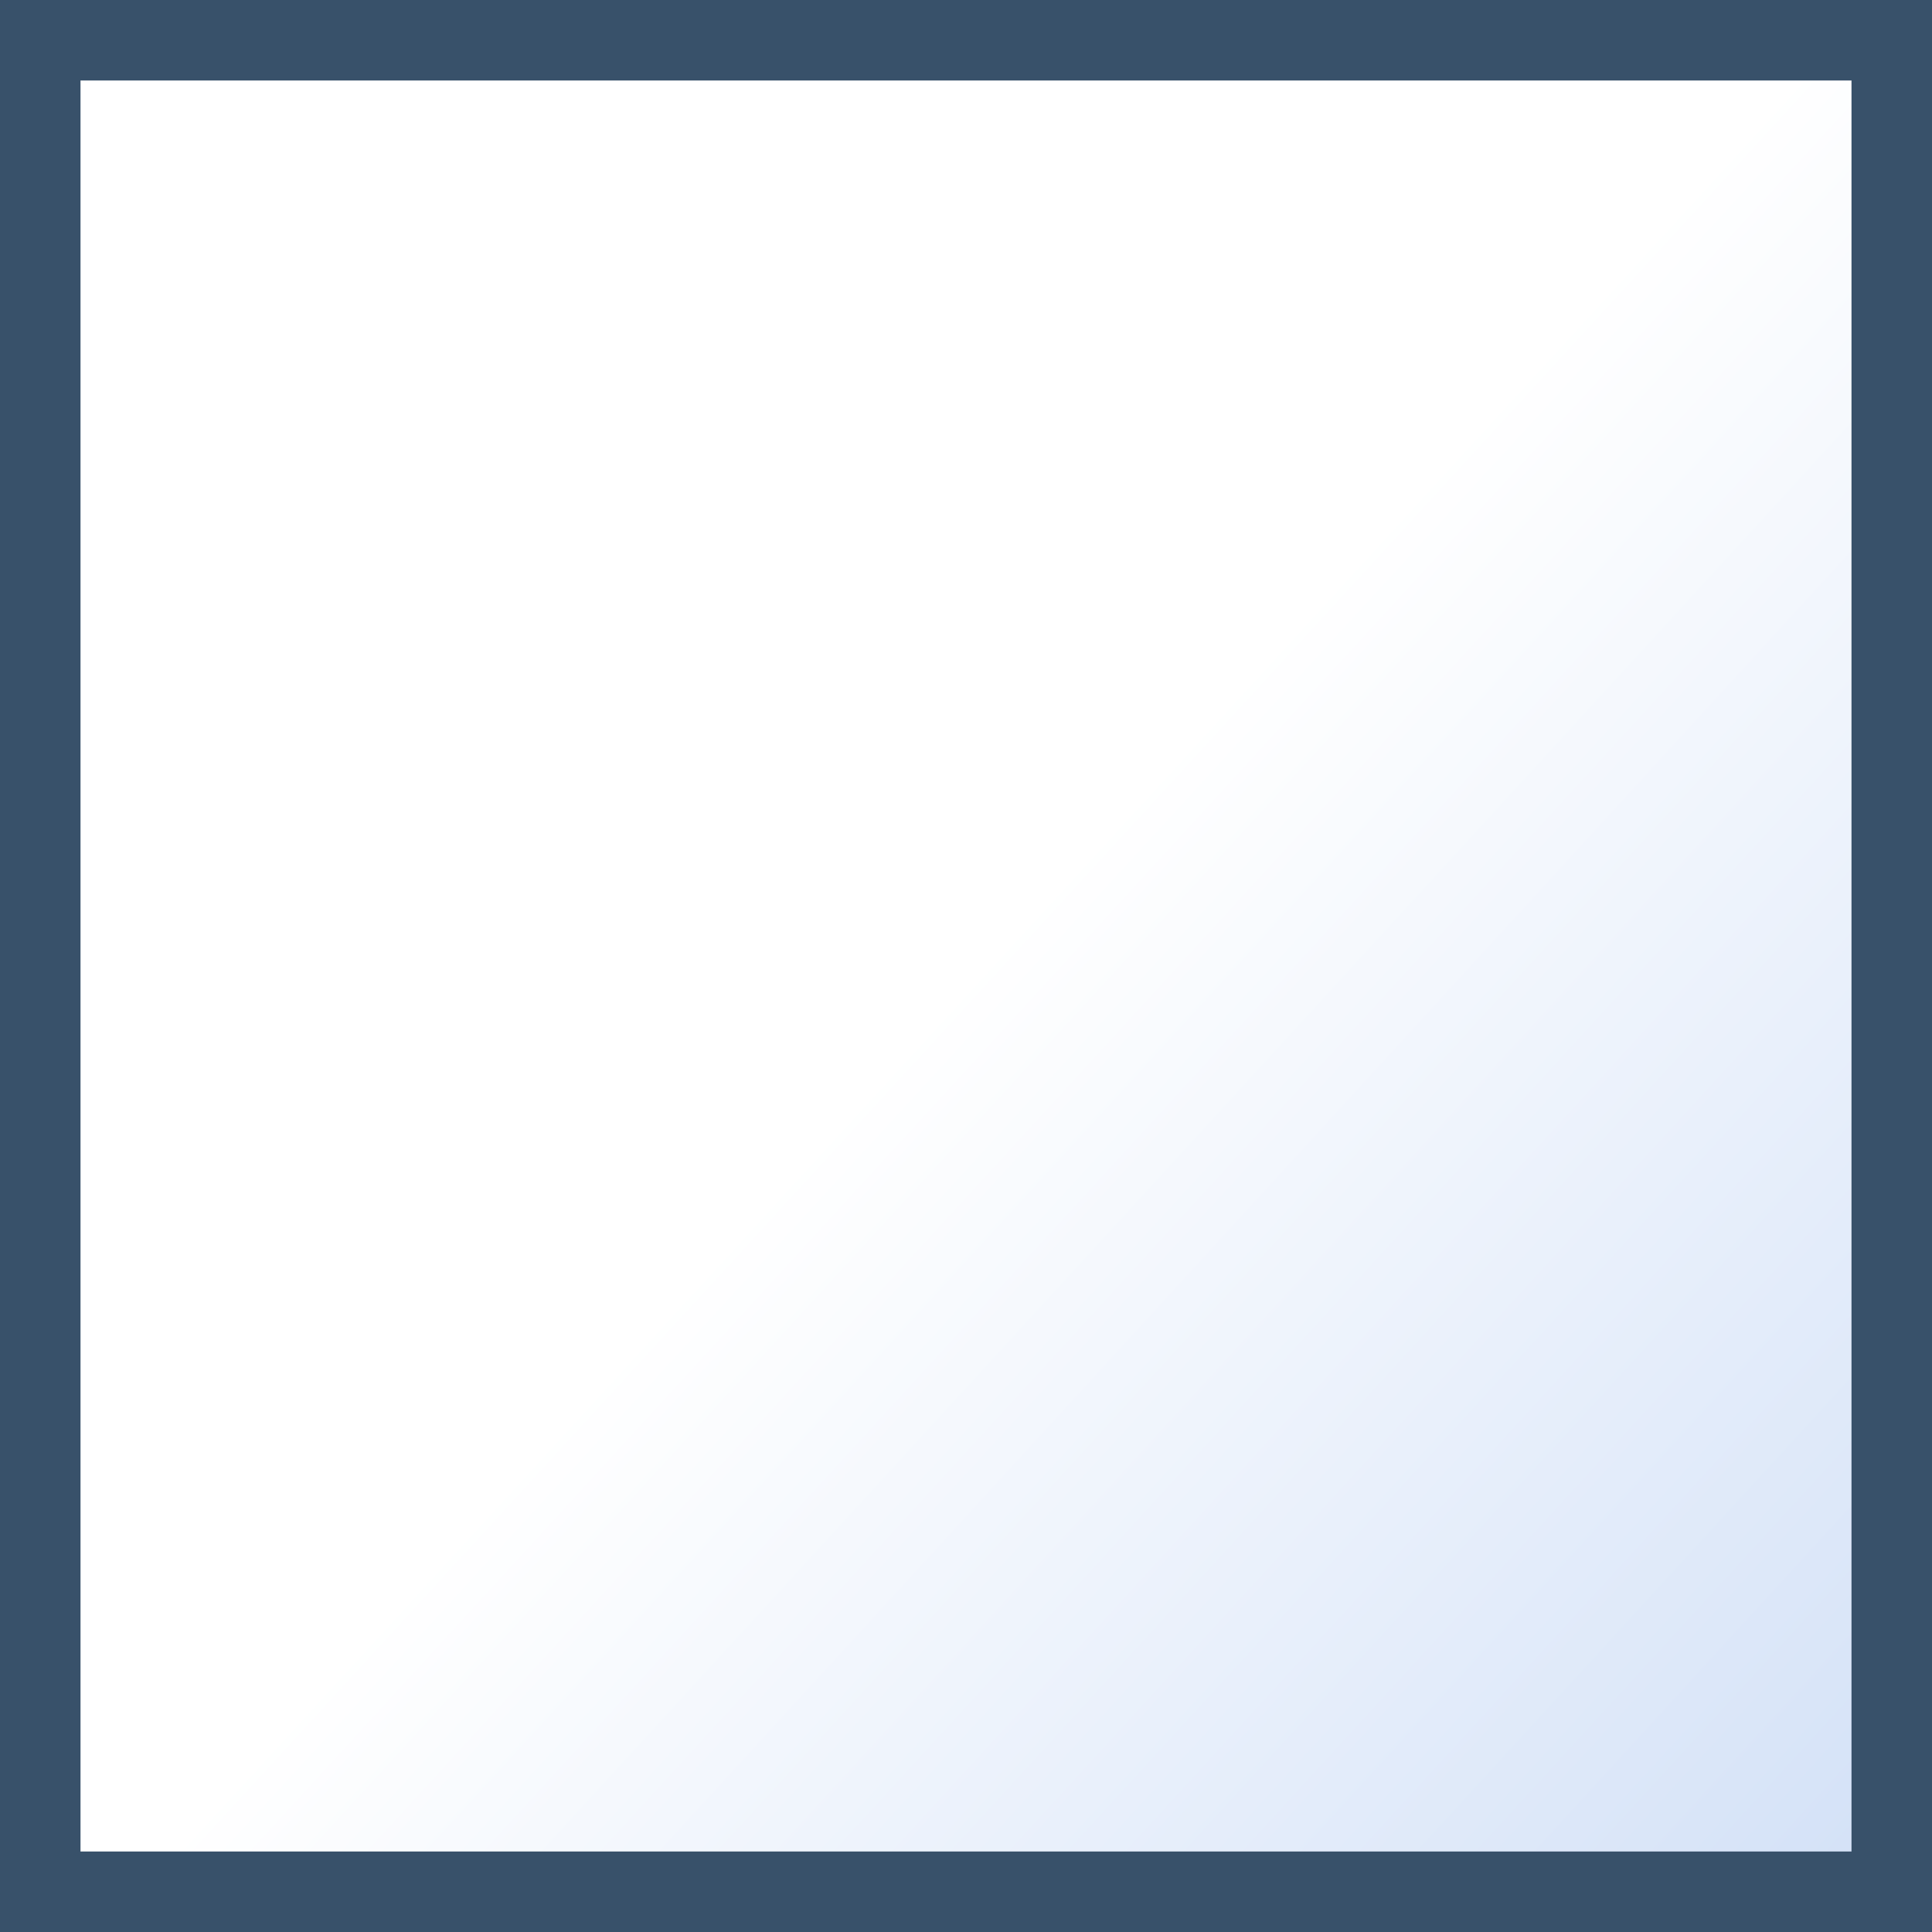
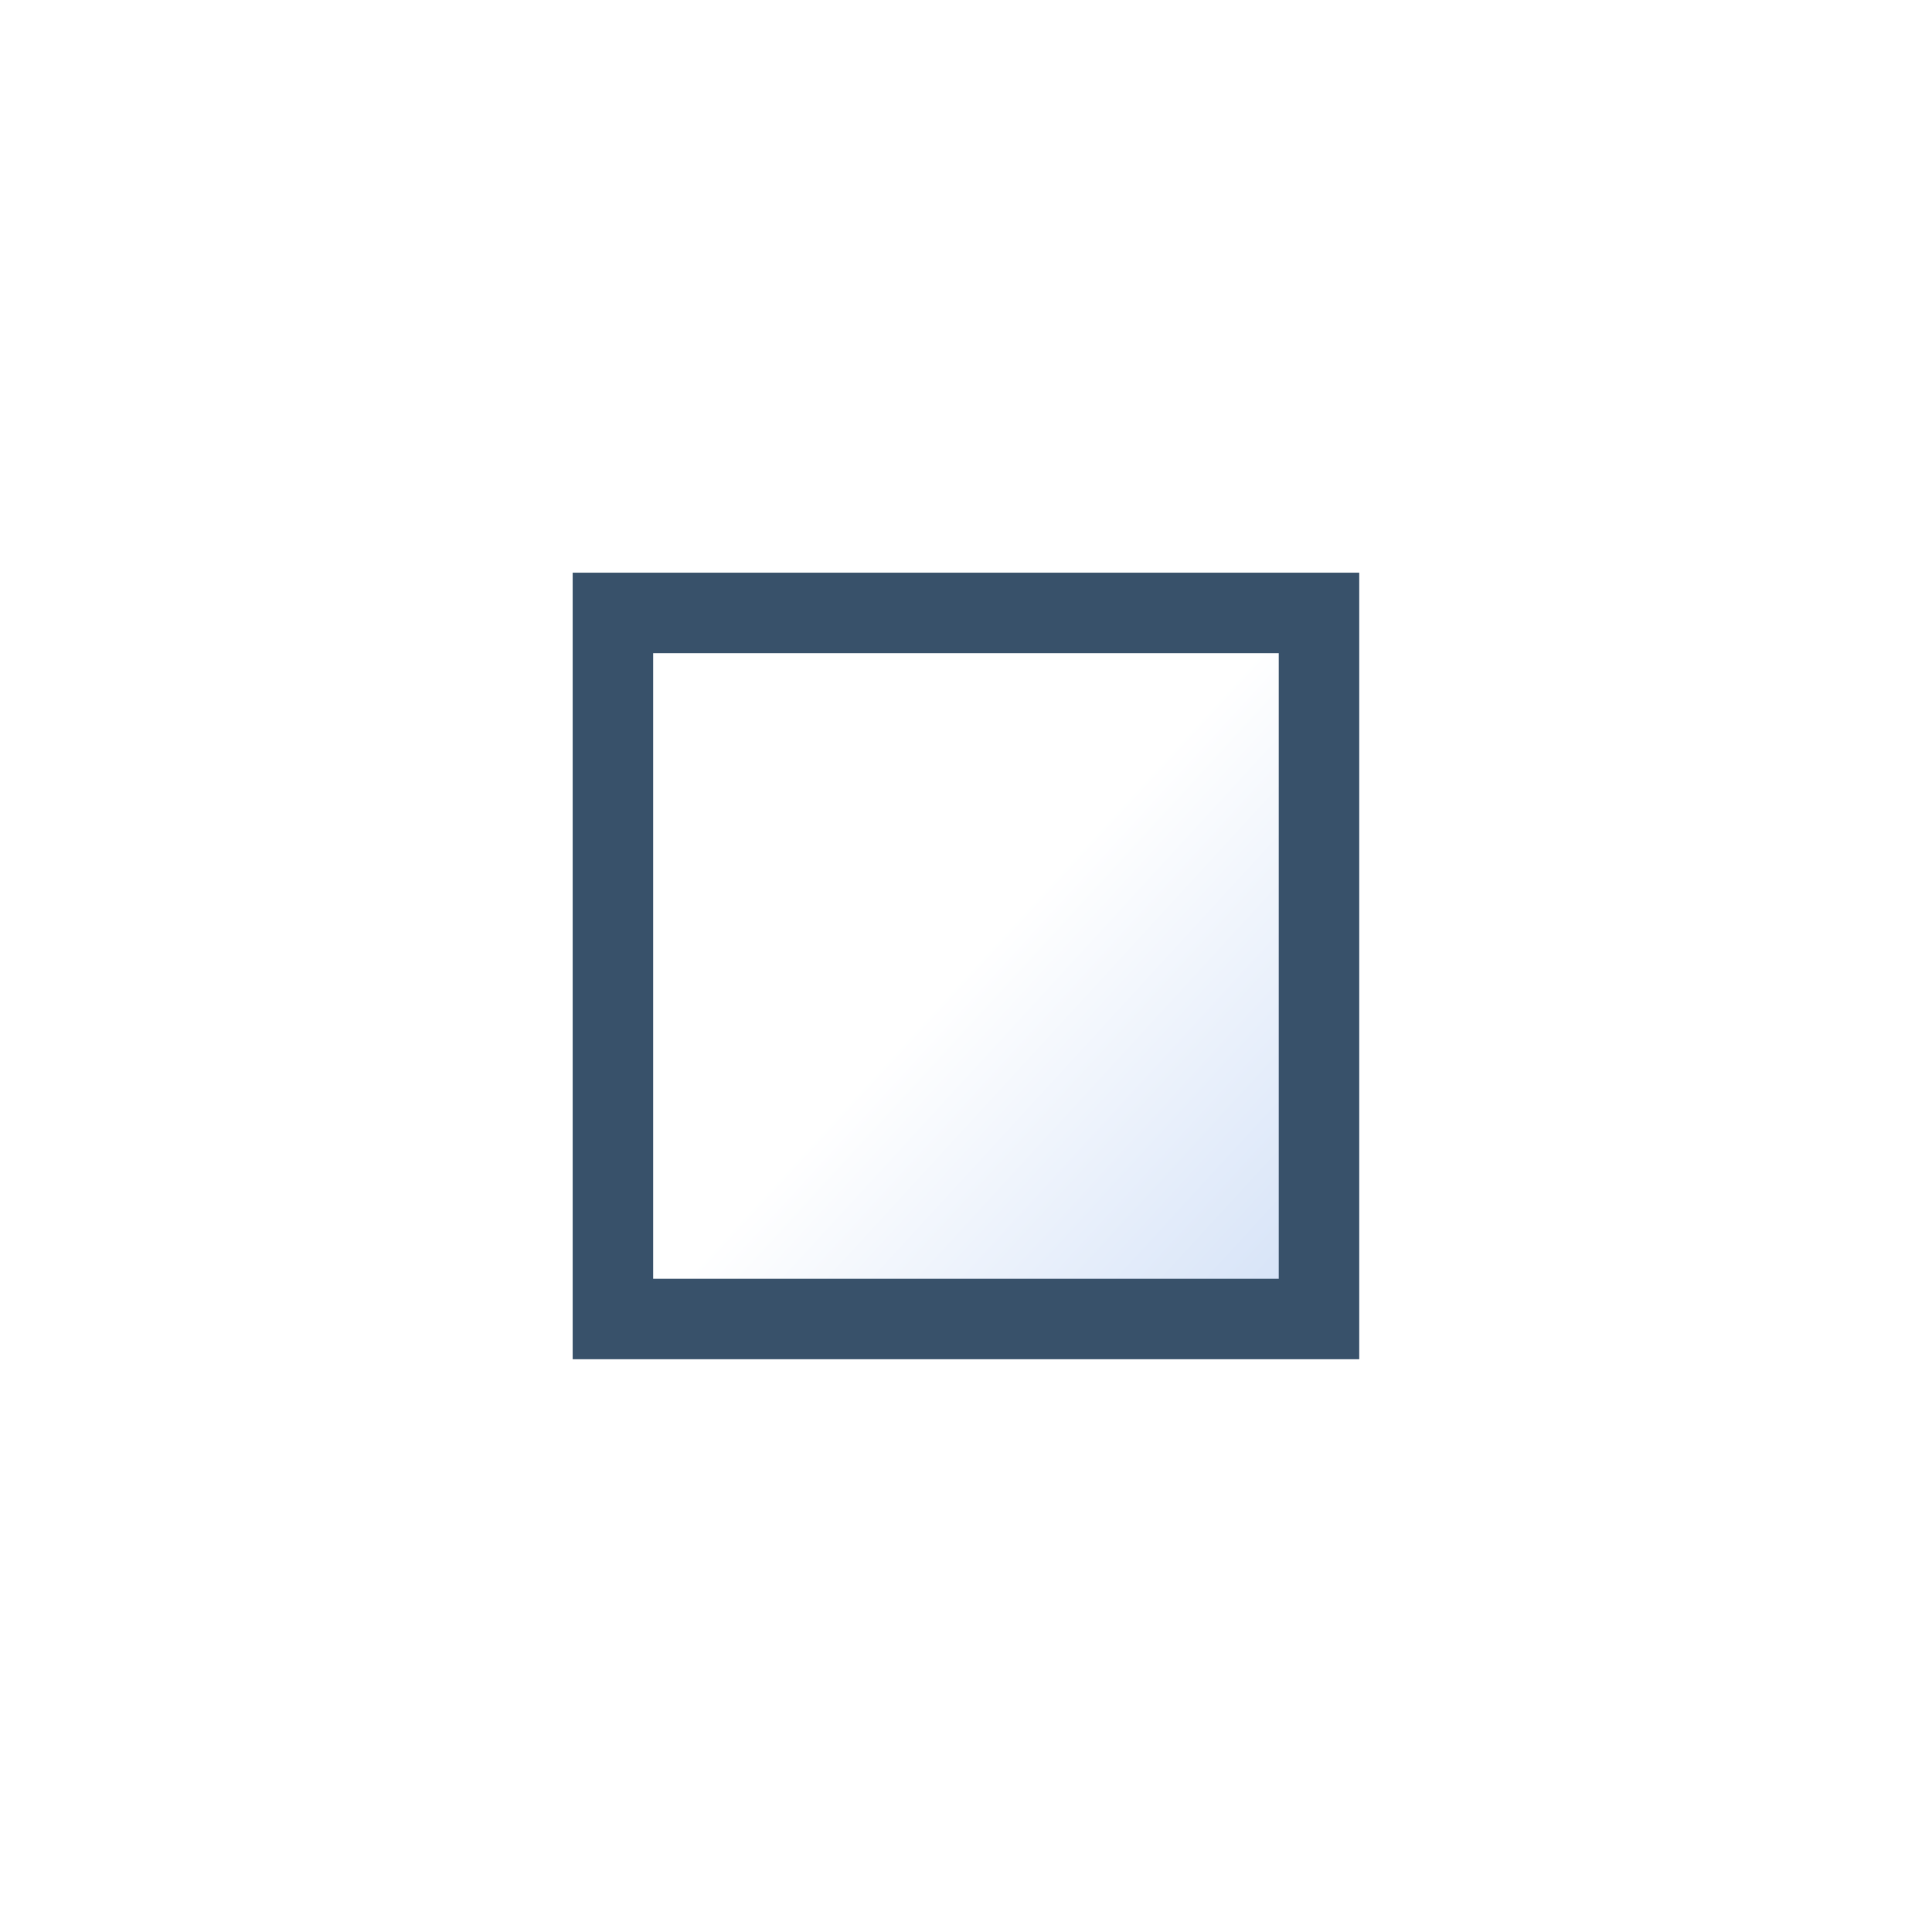
<svg xmlns="http://www.w3.org/2000/svg" version="1.0" width="24" height="24" id="svg31359" xml:space="preserve">
  <defs id="defs31401" />
-   <linearGradient x1="5.99" y1="11.496" x2="10.625" y2="16.695" id="XMLID_4_" gradientUnits="userSpaceOnUse" gradientTransform="matrix(2.090909,0,0,2.555556,-0.5454545,-17.38889)">
+   <linearGradient x1="5.99" y1="11.496" x2="10.625" y2="16.695" id="XMLID_4_" gradientUnits="userSpaceOnUse" gradientTransform="matrix(0.7973806,0,0,0.9745763,7.215717,0.7923729)">
    <stop style="stop-color:#ffffff;stop-opacity:1" offset="0.006" id="stop31362" />
    <stop style="stop-color:#d3e1f7;stop-opacity:1" offset="1" id="stop31364" />
    <midPointStop id="midPointStop31366" style="stop-color:#FFFFFF" offset="0.006" />
    <midPointStop id="midPointStop31368" style="stop-color:#FFFFFF" offset="0.5" />
    <midPointStop id="midPointStop31370" style="stop-color:#D3E1F7" offset="1" />
  </linearGradient>
-   <rect width="23" height="23" x="0.5" y="0.5" style="fill:url(#XMLID_4_);stroke:#38516a;stroke-width:1" id="rect31372" />
+   <rect width="8.771" height="8.771" x="7.614" y="7.614" style="fill:url(#XMLID_4_);stroke:#38516a;stroke-width:1;stroke-miterlimit:4;stroke-dasharray:none" id="rect31372" />
  <linearGradient x1="5.89" y1="5.053" x2="8.927" y2="8.46" id="XMLID_5_" gradientUnits="userSpaceOnUse">
    <stop style="stop-color:#ffffff;stop-opacity:1" offset="0.006" id="stop31375" />
    <stop style="stop-color:#d3e1f7;stop-opacity:1" offset="1" id="stop31377" />
    <midPointStop id="midPointStop31379" style="stop-color:#FFFFFF" offset="0.006" />
    <midPointStop id="midPointStop31381" style="stop-color:#FFFFFF" offset="0.5" />
    <midPointStop id="midPointStop31383" style="stop-color:#D3E1F7" offset="1" />
  </linearGradient>
  <linearGradient x1="5.958" y1="9.1" x2="6.677" y2="9.906" id="XMLID_6_" gradientUnits="userSpaceOnUse" gradientTransform="translate(31.25,5.75)">
    <stop style="stop-color:#ffffff;stop-opacity:1" offset="0.006" id="stop31388" />
    <stop style="stop-color:#d3e1f7;stop-opacity:1" offset="1" id="stop31390" />
    <midPointStop id="midPointStop31392" style="stop-color:#FFFFFF" offset="0.006" />
    <midPointStop id="midPointStop31394" style="stop-color:#FFFFFF" offset="0.5" />
    <midPointStop id="midPointStop31396" style="stop-color:#D3E1F7" offset="1" />
  </linearGradient>
</svg>
